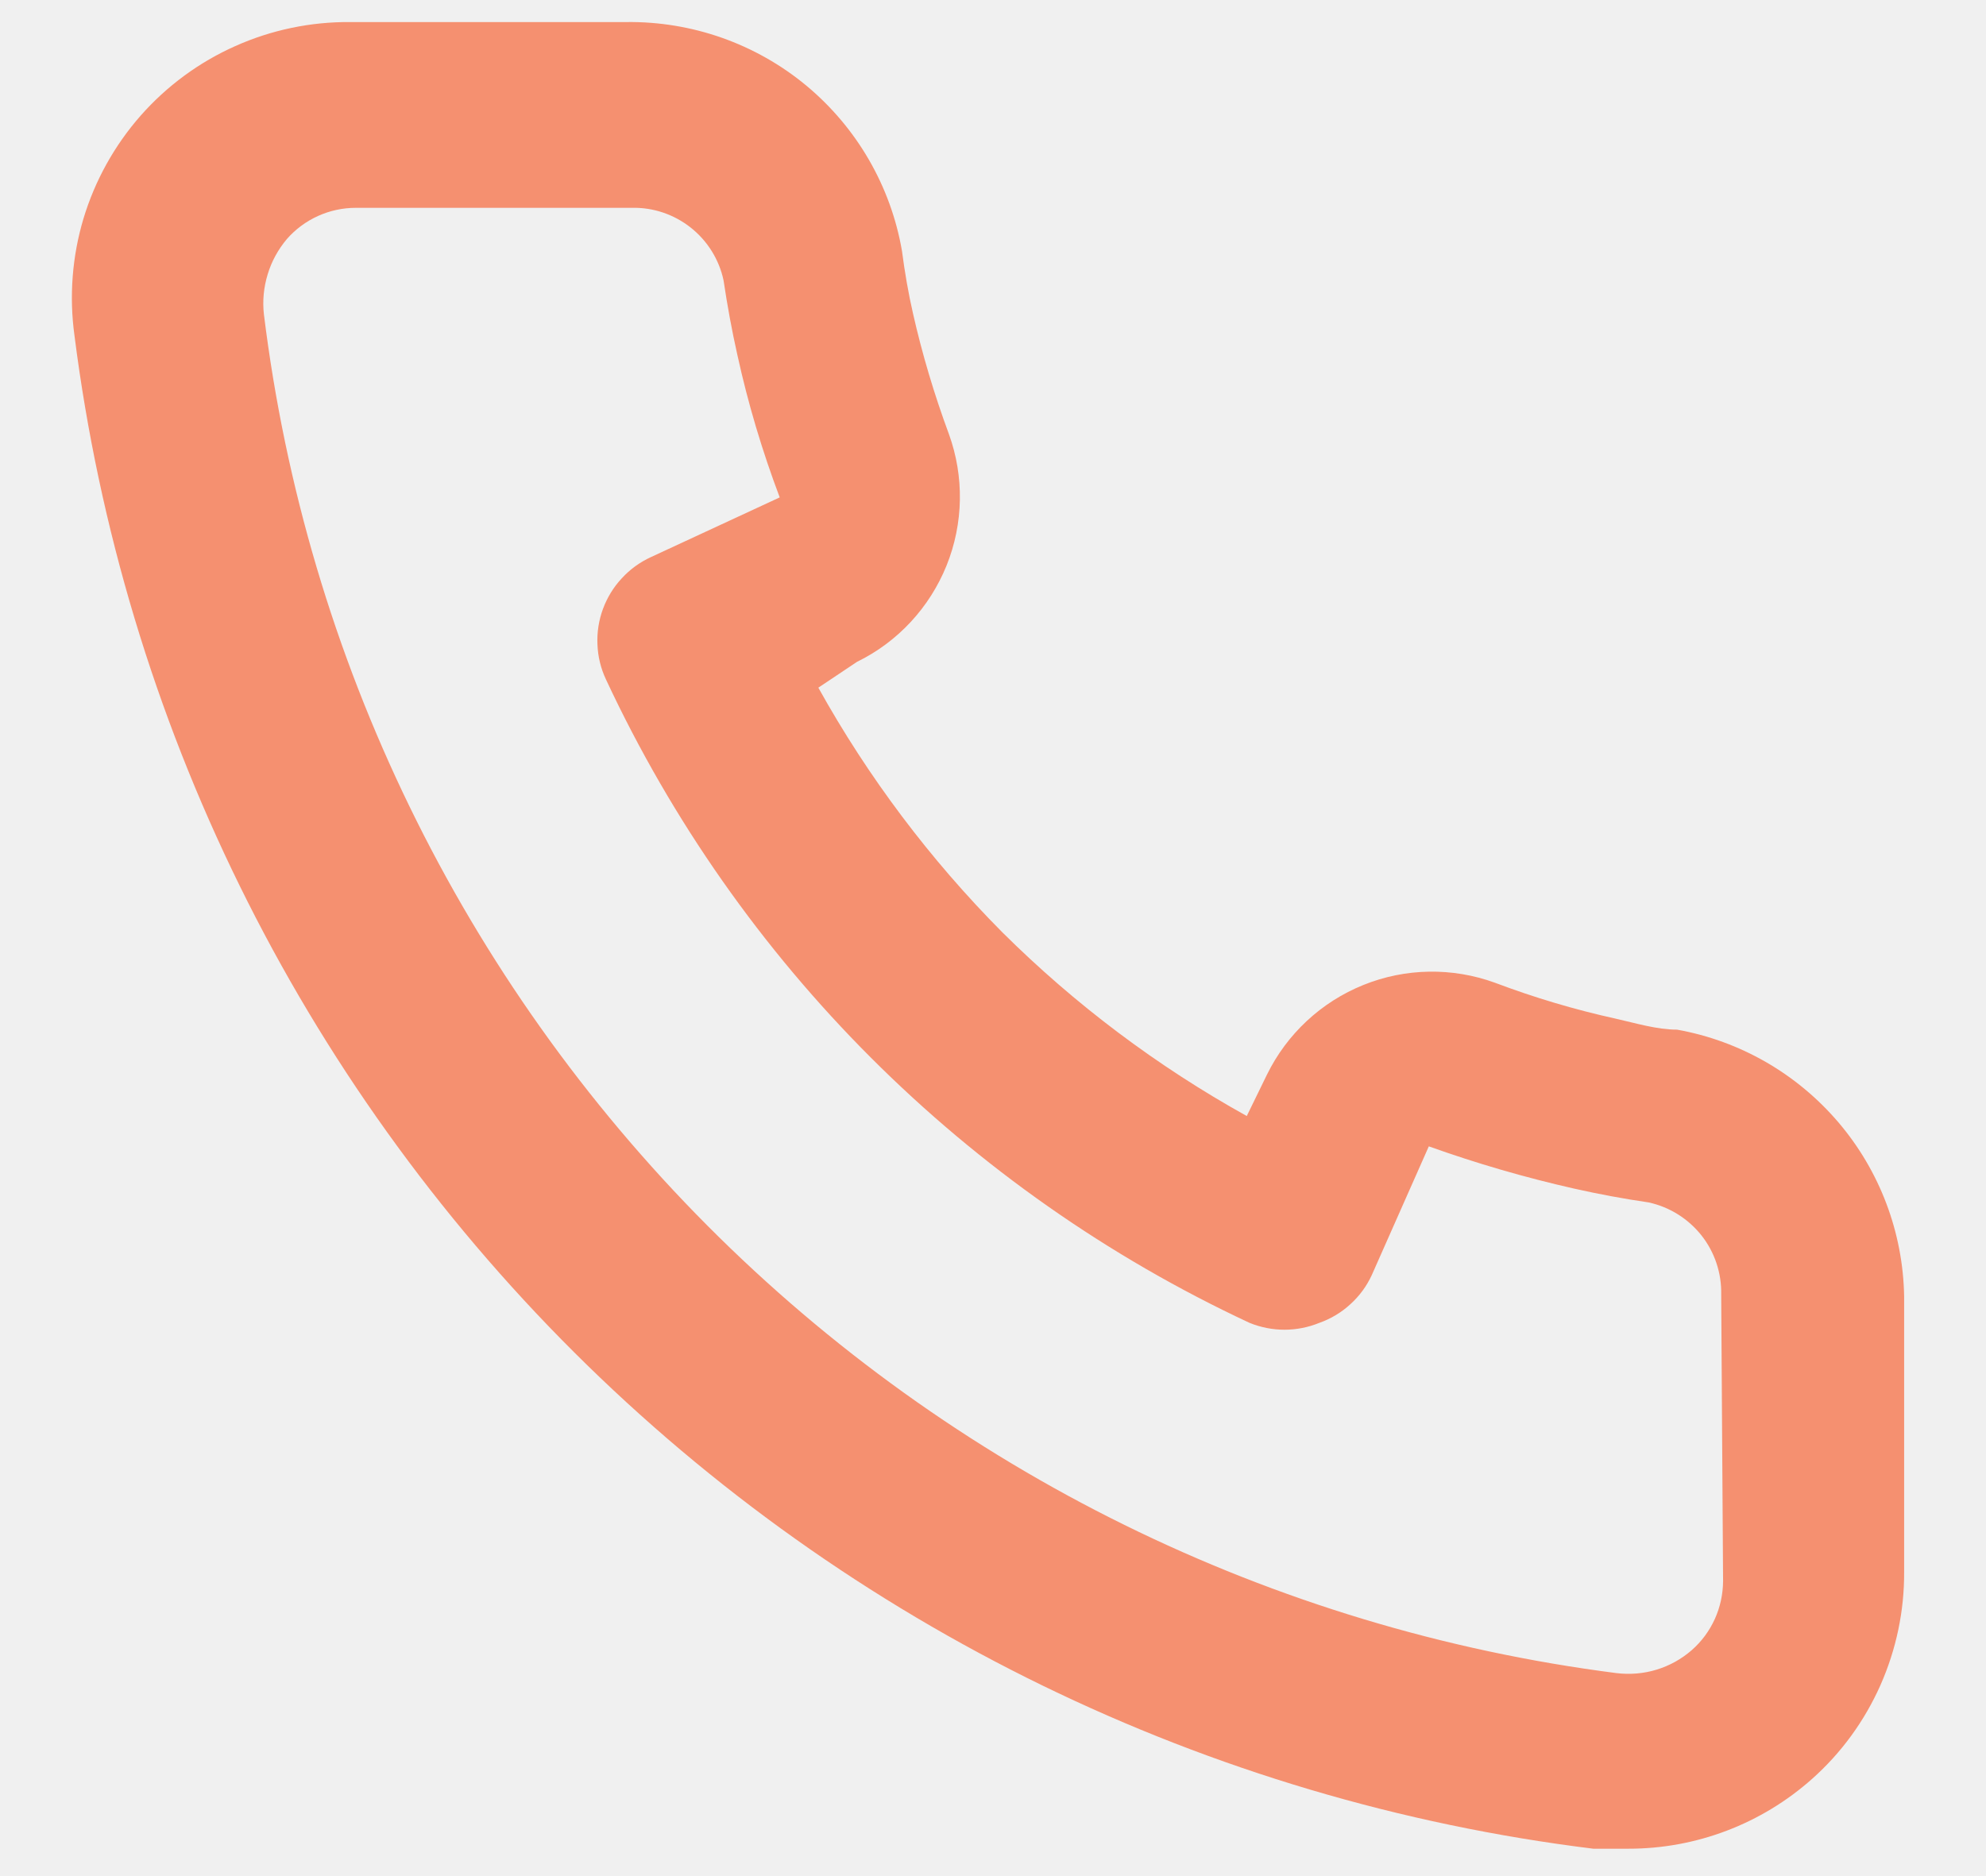
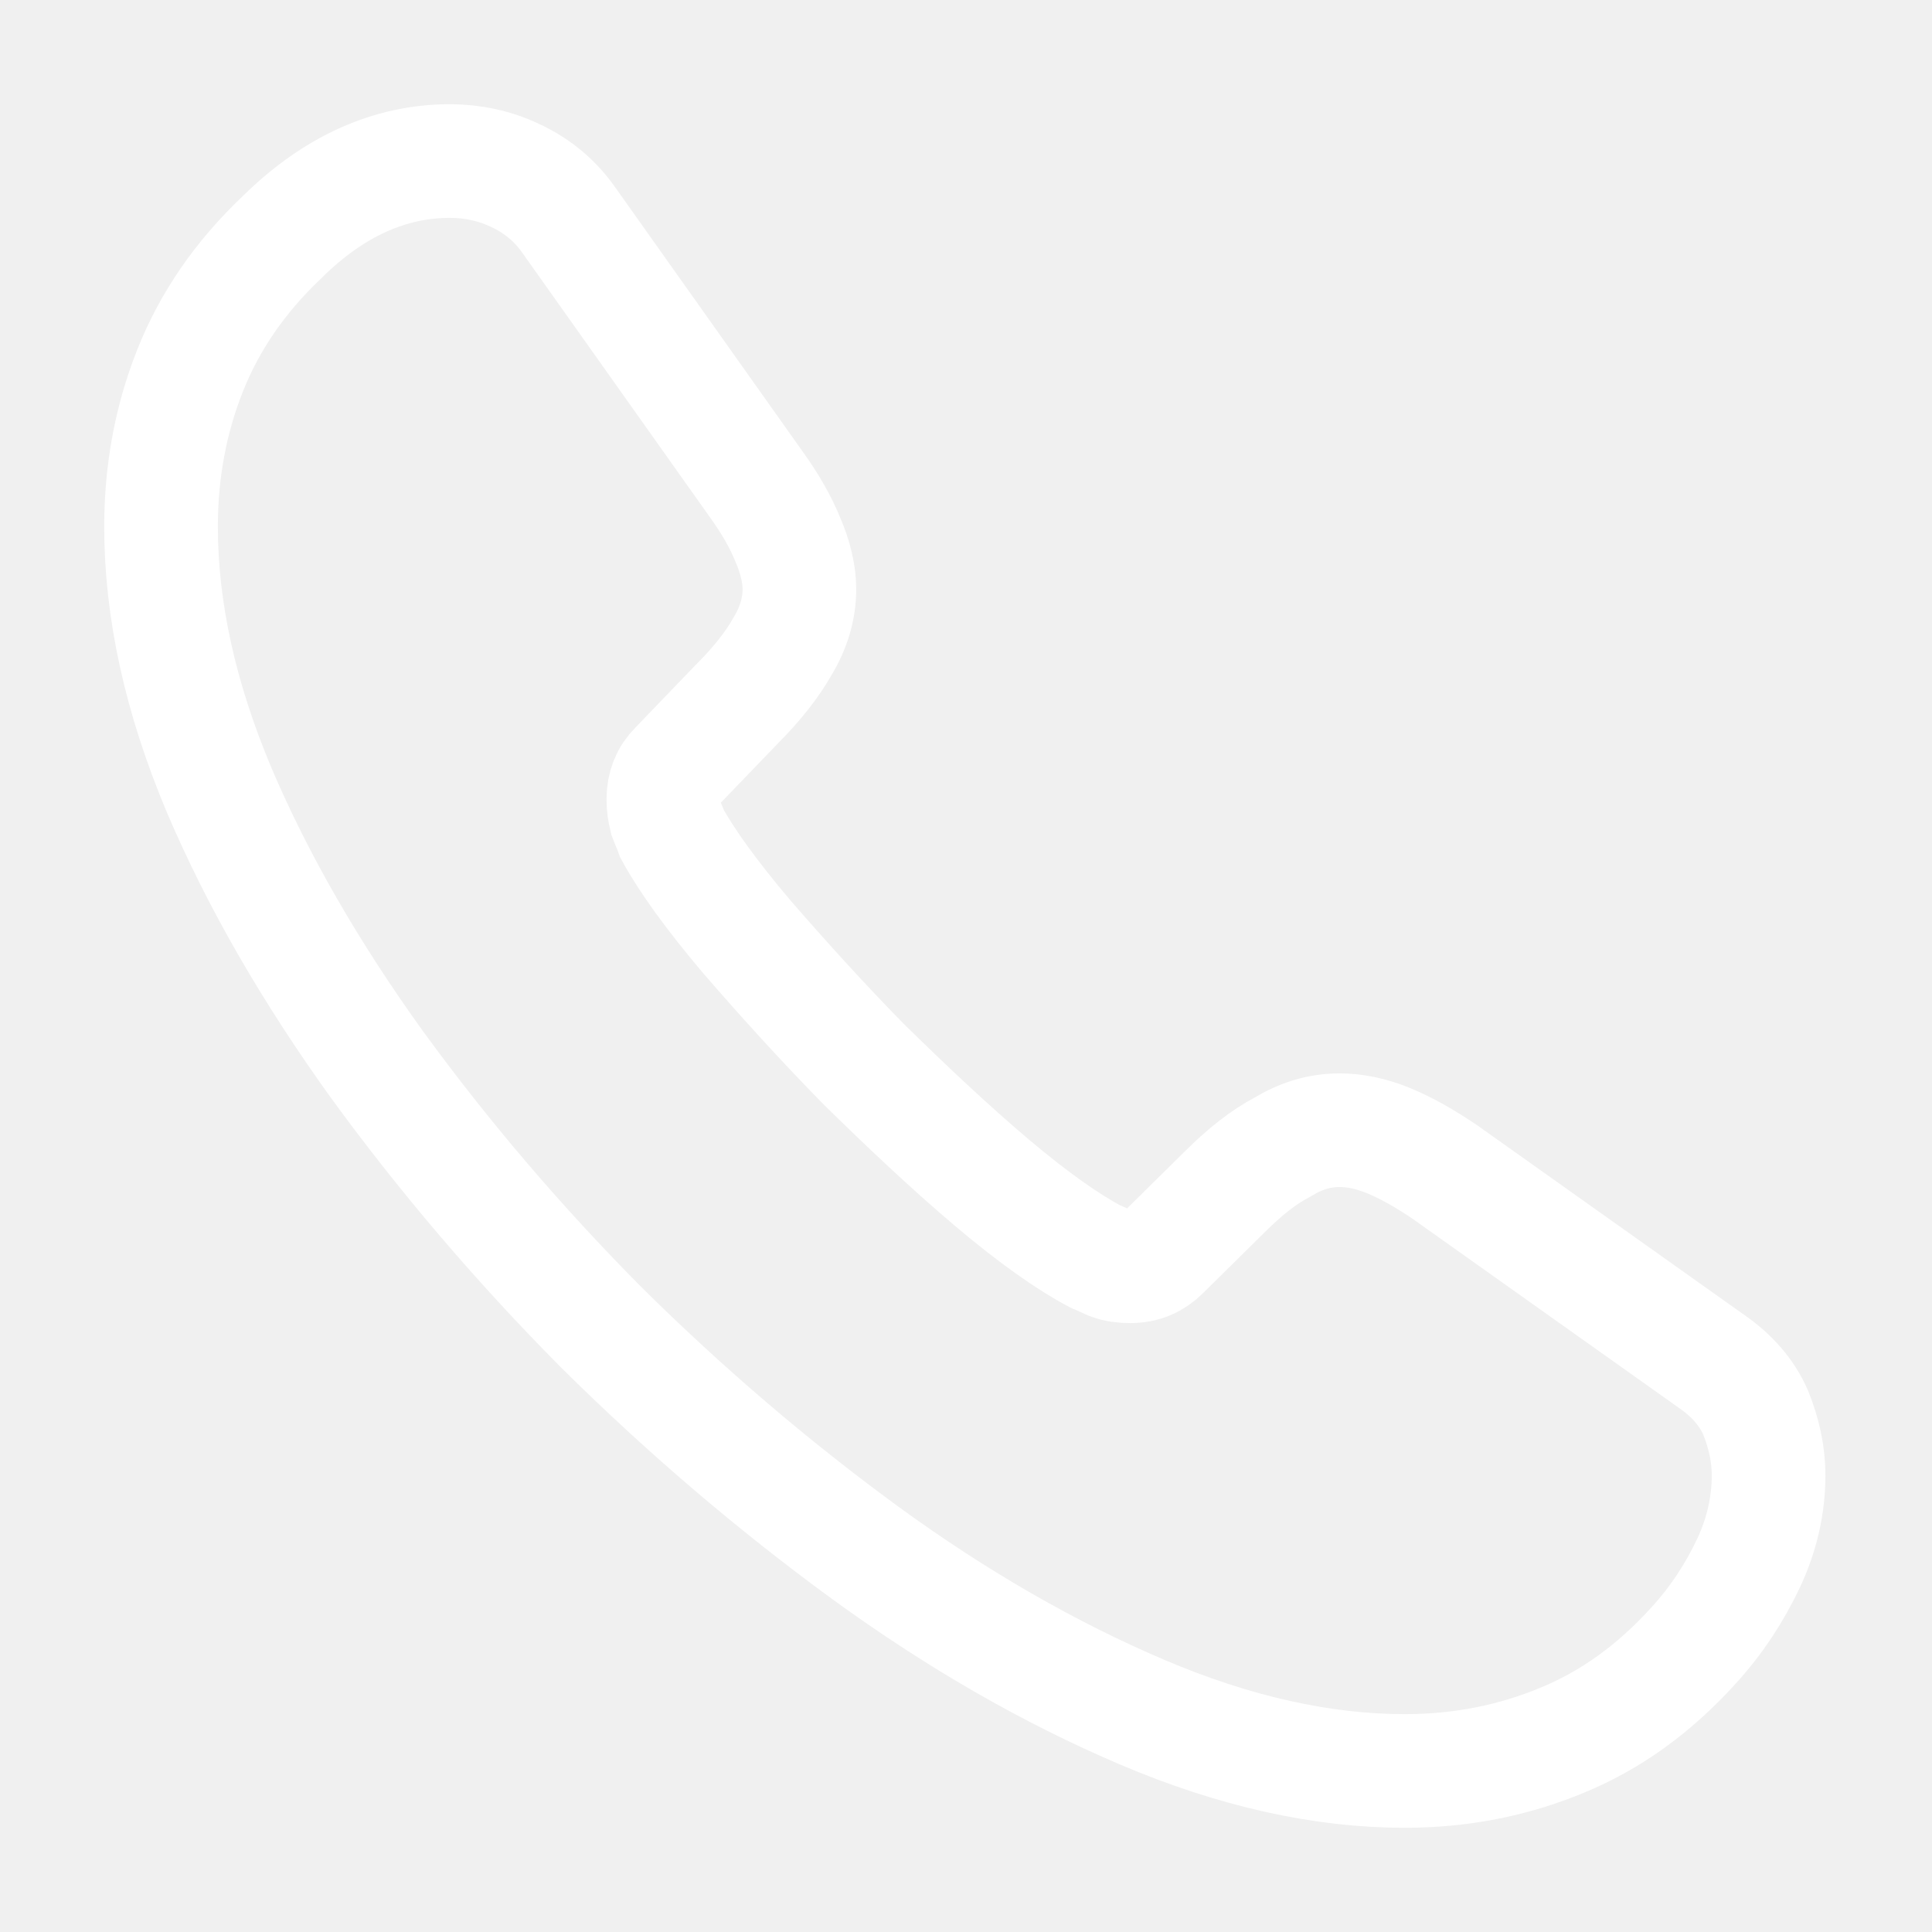
- <svg xmlns="http://www.w3.org/2000/svg" width="18" height="17" viewBox="0 0 18 17" fill="none">
-   <path d="M15.2 9.334C15.017 9.334 14.825 9.275 14.642 9.234C14.27 9.152 13.905 9.043 13.55 8.909C13.163 8.768 12.738 8.775 12.357 8.929C11.975 9.083 11.664 9.373 11.483 9.742L11.3 10.117C10.488 9.666 9.742 9.105 9.083 8.45C8.429 7.791 7.868 7.045 7.417 6.234L7.767 6C8.136 5.82 8.425 5.508 8.579 5.127C8.733 4.745 8.74 4.32 8.6 3.934C8.468 3.577 8.359 3.213 8.275 2.842C8.233 2.659 8.2 2.467 8.175 2.275C8.074 1.688 7.766 1.157 7.308 0.776C6.85 0.396 6.27 0.192 5.675 0.2H3.175C2.816 0.197 2.46 0.271 2.132 0.418C1.804 0.564 1.512 0.779 1.274 1.049C1.037 1.319 0.861 1.636 0.757 1.98C0.654 2.324 0.626 2.686 0.675 3.042C1.119 6.533 2.713 9.777 5.206 12.261C7.699 14.745 10.949 16.328 14.441 16.759H14.758C15.373 16.76 15.966 16.534 16.425 16.125C16.689 15.89 16.899 15.601 17.043 15.277C17.186 14.954 17.26 14.604 17.258 14.251V11.751C17.248 11.172 17.037 10.614 16.662 10.174C16.286 9.733 15.77 9.436 15.2 9.334ZM15.617 14.334C15.616 14.452 15.591 14.569 15.542 14.677C15.493 14.785 15.422 14.881 15.333 14.959C15.24 15.04 15.132 15.1 15.014 15.136C14.896 15.172 14.772 15.182 14.65 15.167C11.529 14.767 8.63 13.339 6.41 11.109C4.191 8.879 2.777 5.973 2.392 2.85C2.378 2.728 2.39 2.605 2.426 2.487C2.461 2.37 2.521 2.261 2.6 2.167C2.678 2.078 2.774 2.007 2.882 1.958C2.99 1.909 3.107 1.884 3.225 1.884H5.725C5.919 1.879 6.108 1.943 6.26 2.063C6.412 2.183 6.518 2.353 6.558 2.542C6.592 2.77 6.633 2.995 6.683 3.217C6.779 3.656 6.908 4.088 7.067 4.509L5.9 5.05C5.8 5.096 5.71 5.161 5.636 5.242C5.561 5.322 5.503 5.417 5.465 5.52C5.427 5.623 5.41 5.732 5.415 5.842C5.419 5.952 5.445 6.059 5.492 6.159C6.691 8.728 8.756 10.793 11.325 11.992C11.528 12.075 11.755 12.075 11.958 11.992C12.062 11.955 12.158 11.898 12.239 11.823C12.321 11.749 12.387 11.659 12.433 11.559L12.95 10.392C13.381 10.546 13.82 10.674 14.267 10.775C14.489 10.825 14.714 10.867 14.941 10.9C15.131 10.941 15.3 11.047 15.421 11.199C15.541 11.351 15.604 11.54 15.6 11.734L15.617 14.334Z" fill="#F59070" />
+ <svg xmlns="http://www.w3.org/2000/svg" width="17" height="17" viewBox="0 0 17 17" fill="none">
+   <path d="M15.562 12.984C15.562 13.239 15.505 13.501 15.385 13.756C15.264 14.011 15.109 14.252 14.903 14.478C14.556 14.861 14.174 15.137 13.742 15.314C13.316 15.491 12.856 15.583 12.36 15.583C11.638 15.583 10.866 15.413 10.051 15.066C9.236 14.719 8.422 14.252 7.614 13.664C6.8 13.069 6.028 12.41 5.291 11.68C4.561 10.944 3.903 10.172 3.315 9.364C2.734 8.557 2.267 7.749 1.927 6.949C1.587 6.141 1.417 5.369 1.417 4.633C1.417 4.151 1.502 3.69 1.671 3.265C1.841 2.833 2.111 2.437 2.486 2.083C2.939 1.636 3.435 1.417 3.959 1.417C4.158 1.417 4.356 1.459 4.533 1.544C4.717 1.629 4.88 1.757 5.008 1.941L6.651 4.257C6.779 4.434 6.871 4.597 6.934 4.753C6.998 4.902 7.034 5.05 7.034 5.185C7.034 5.355 6.984 5.525 6.885 5.688C6.793 5.851 6.658 6.021 6.488 6.191L5.95 6.75C5.872 6.828 5.837 6.92 5.837 7.034C5.837 7.09 5.844 7.14 5.858 7.197C5.879 7.253 5.9 7.296 5.914 7.338C6.042 7.572 6.261 7.877 6.573 8.245C6.892 8.613 7.232 8.989 7.6 9.364C7.983 9.74 8.351 10.087 8.726 10.405C9.095 10.717 9.399 10.93 9.64 11.057C9.676 11.071 9.718 11.092 9.768 11.114C9.824 11.135 9.881 11.142 9.945 11.142C10.065 11.142 10.157 11.1 10.235 11.022L10.774 10.49C10.951 10.313 11.121 10.179 11.284 10.094C11.447 9.995 11.609 9.945 11.787 9.945C11.921 9.945 12.063 9.973 12.219 10.037C12.374 10.101 12.537 10.193 12.714 10.313L15.059 11.978C15.243 12.105 15.371 12.254 15.449 12.431C15.519 12.608 15.562 12.785 15.562 12.984Z" stroke="white" stroke-miterlimit="10" />
</svg>
